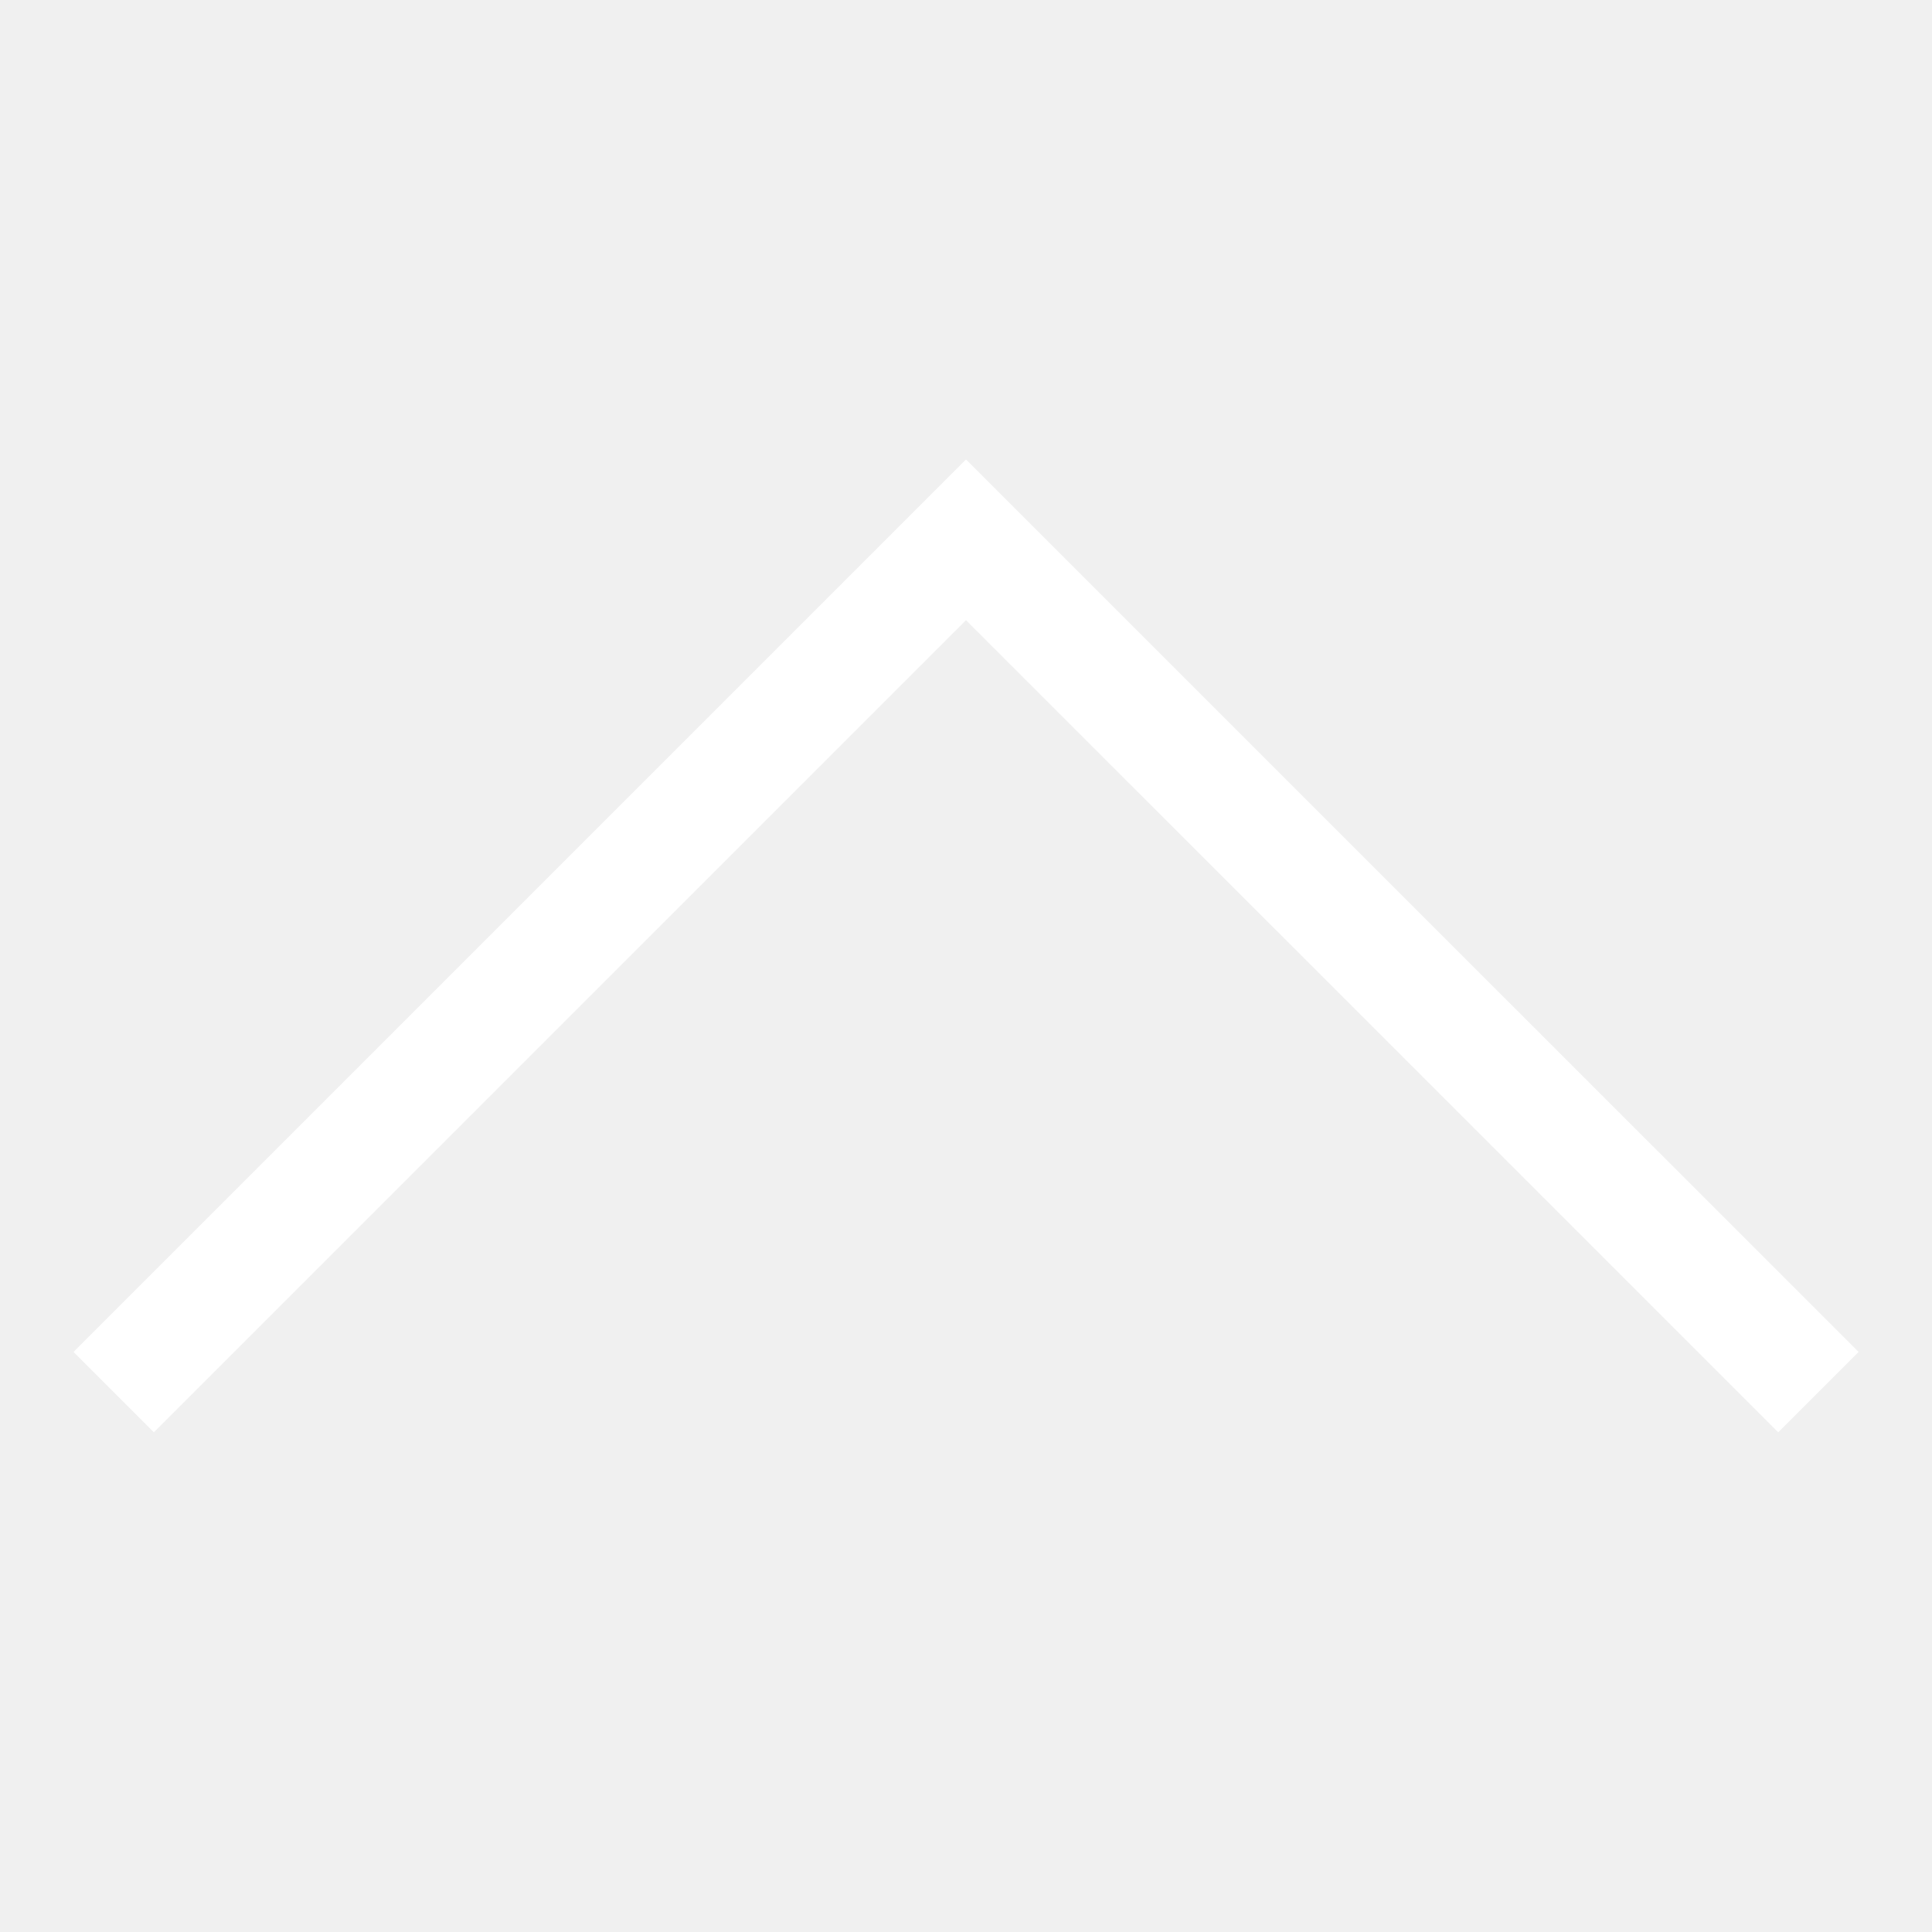
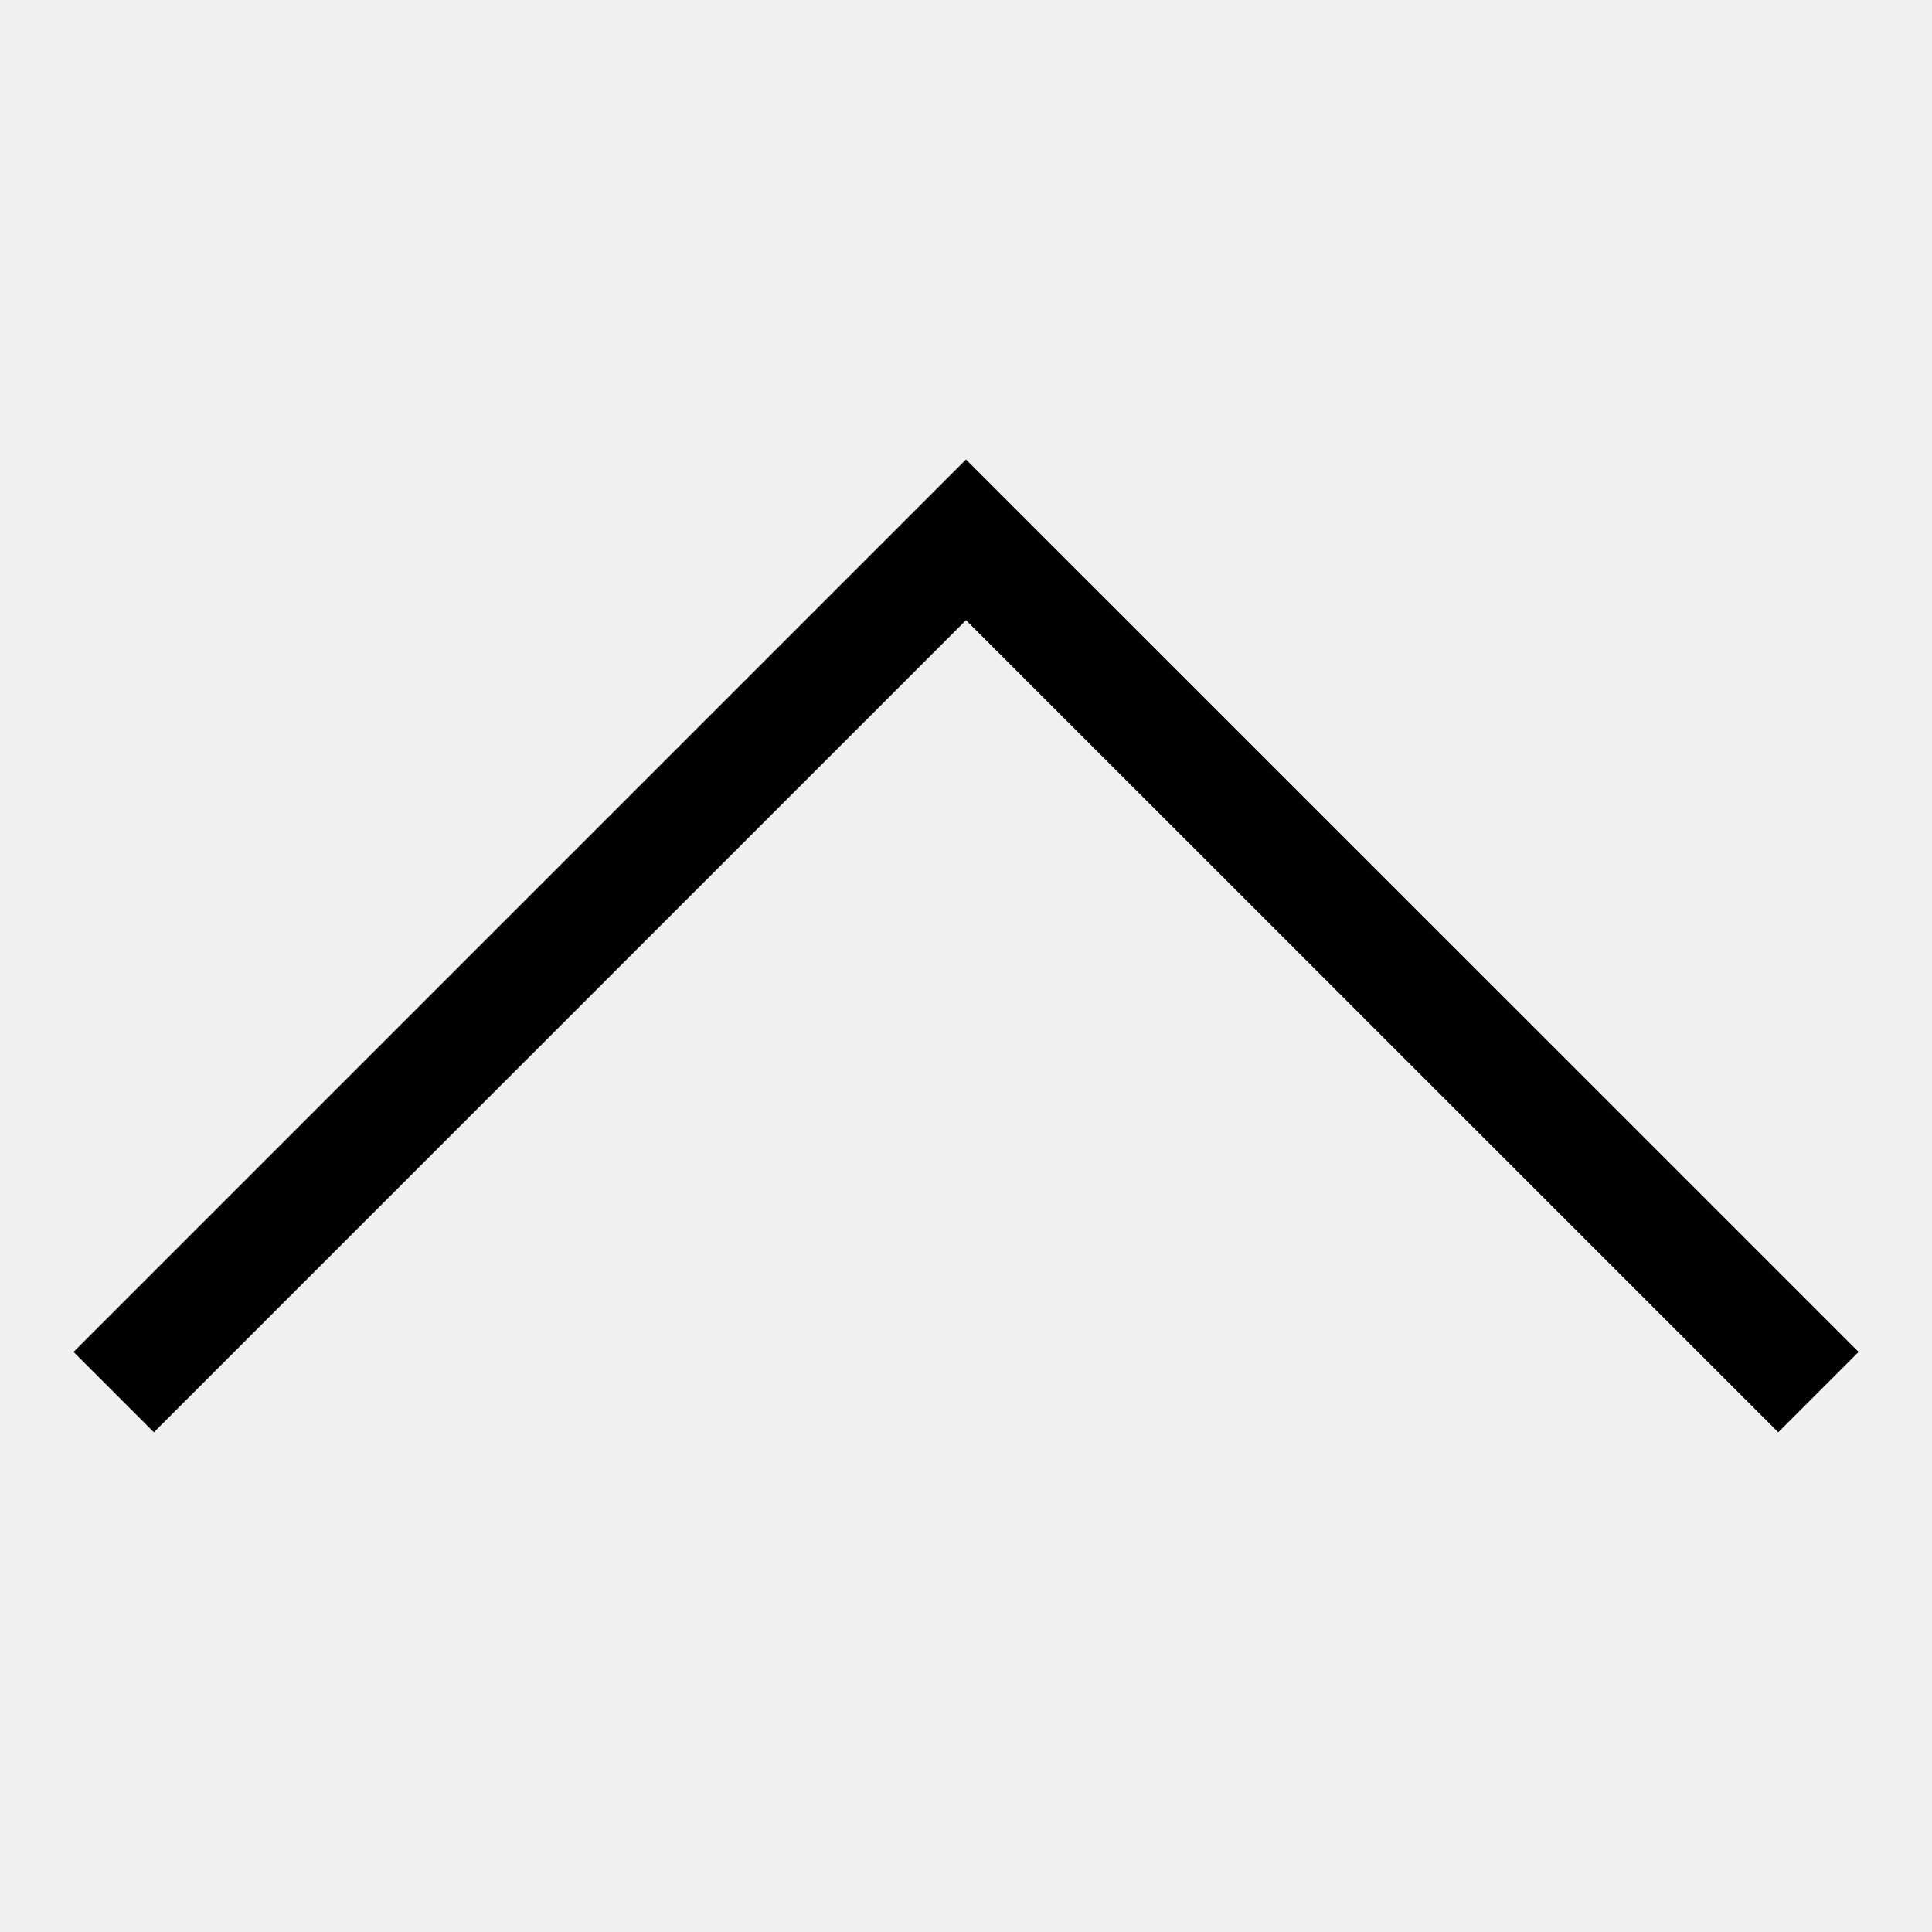
<svg xmlns="http://www.w3.org/2000/svg" width="17px" height="17px" viewBox="0 0 17 17" version="1.1">
  <g>
    </g>
-   <path d="M16.354 11.896l-0.707 0.707-7.147-7.146-7.146 7.146-0.707-0.707 7.853-7.853 7.854 7.853z" fill="white" />
+   <path d="M16.354 11.896l-0.707 0.707-7.147-7.146-7.146 7.146-0.707-0.707 7.853-7.853 7.854 7.853z" fill="black" />
</svg>
